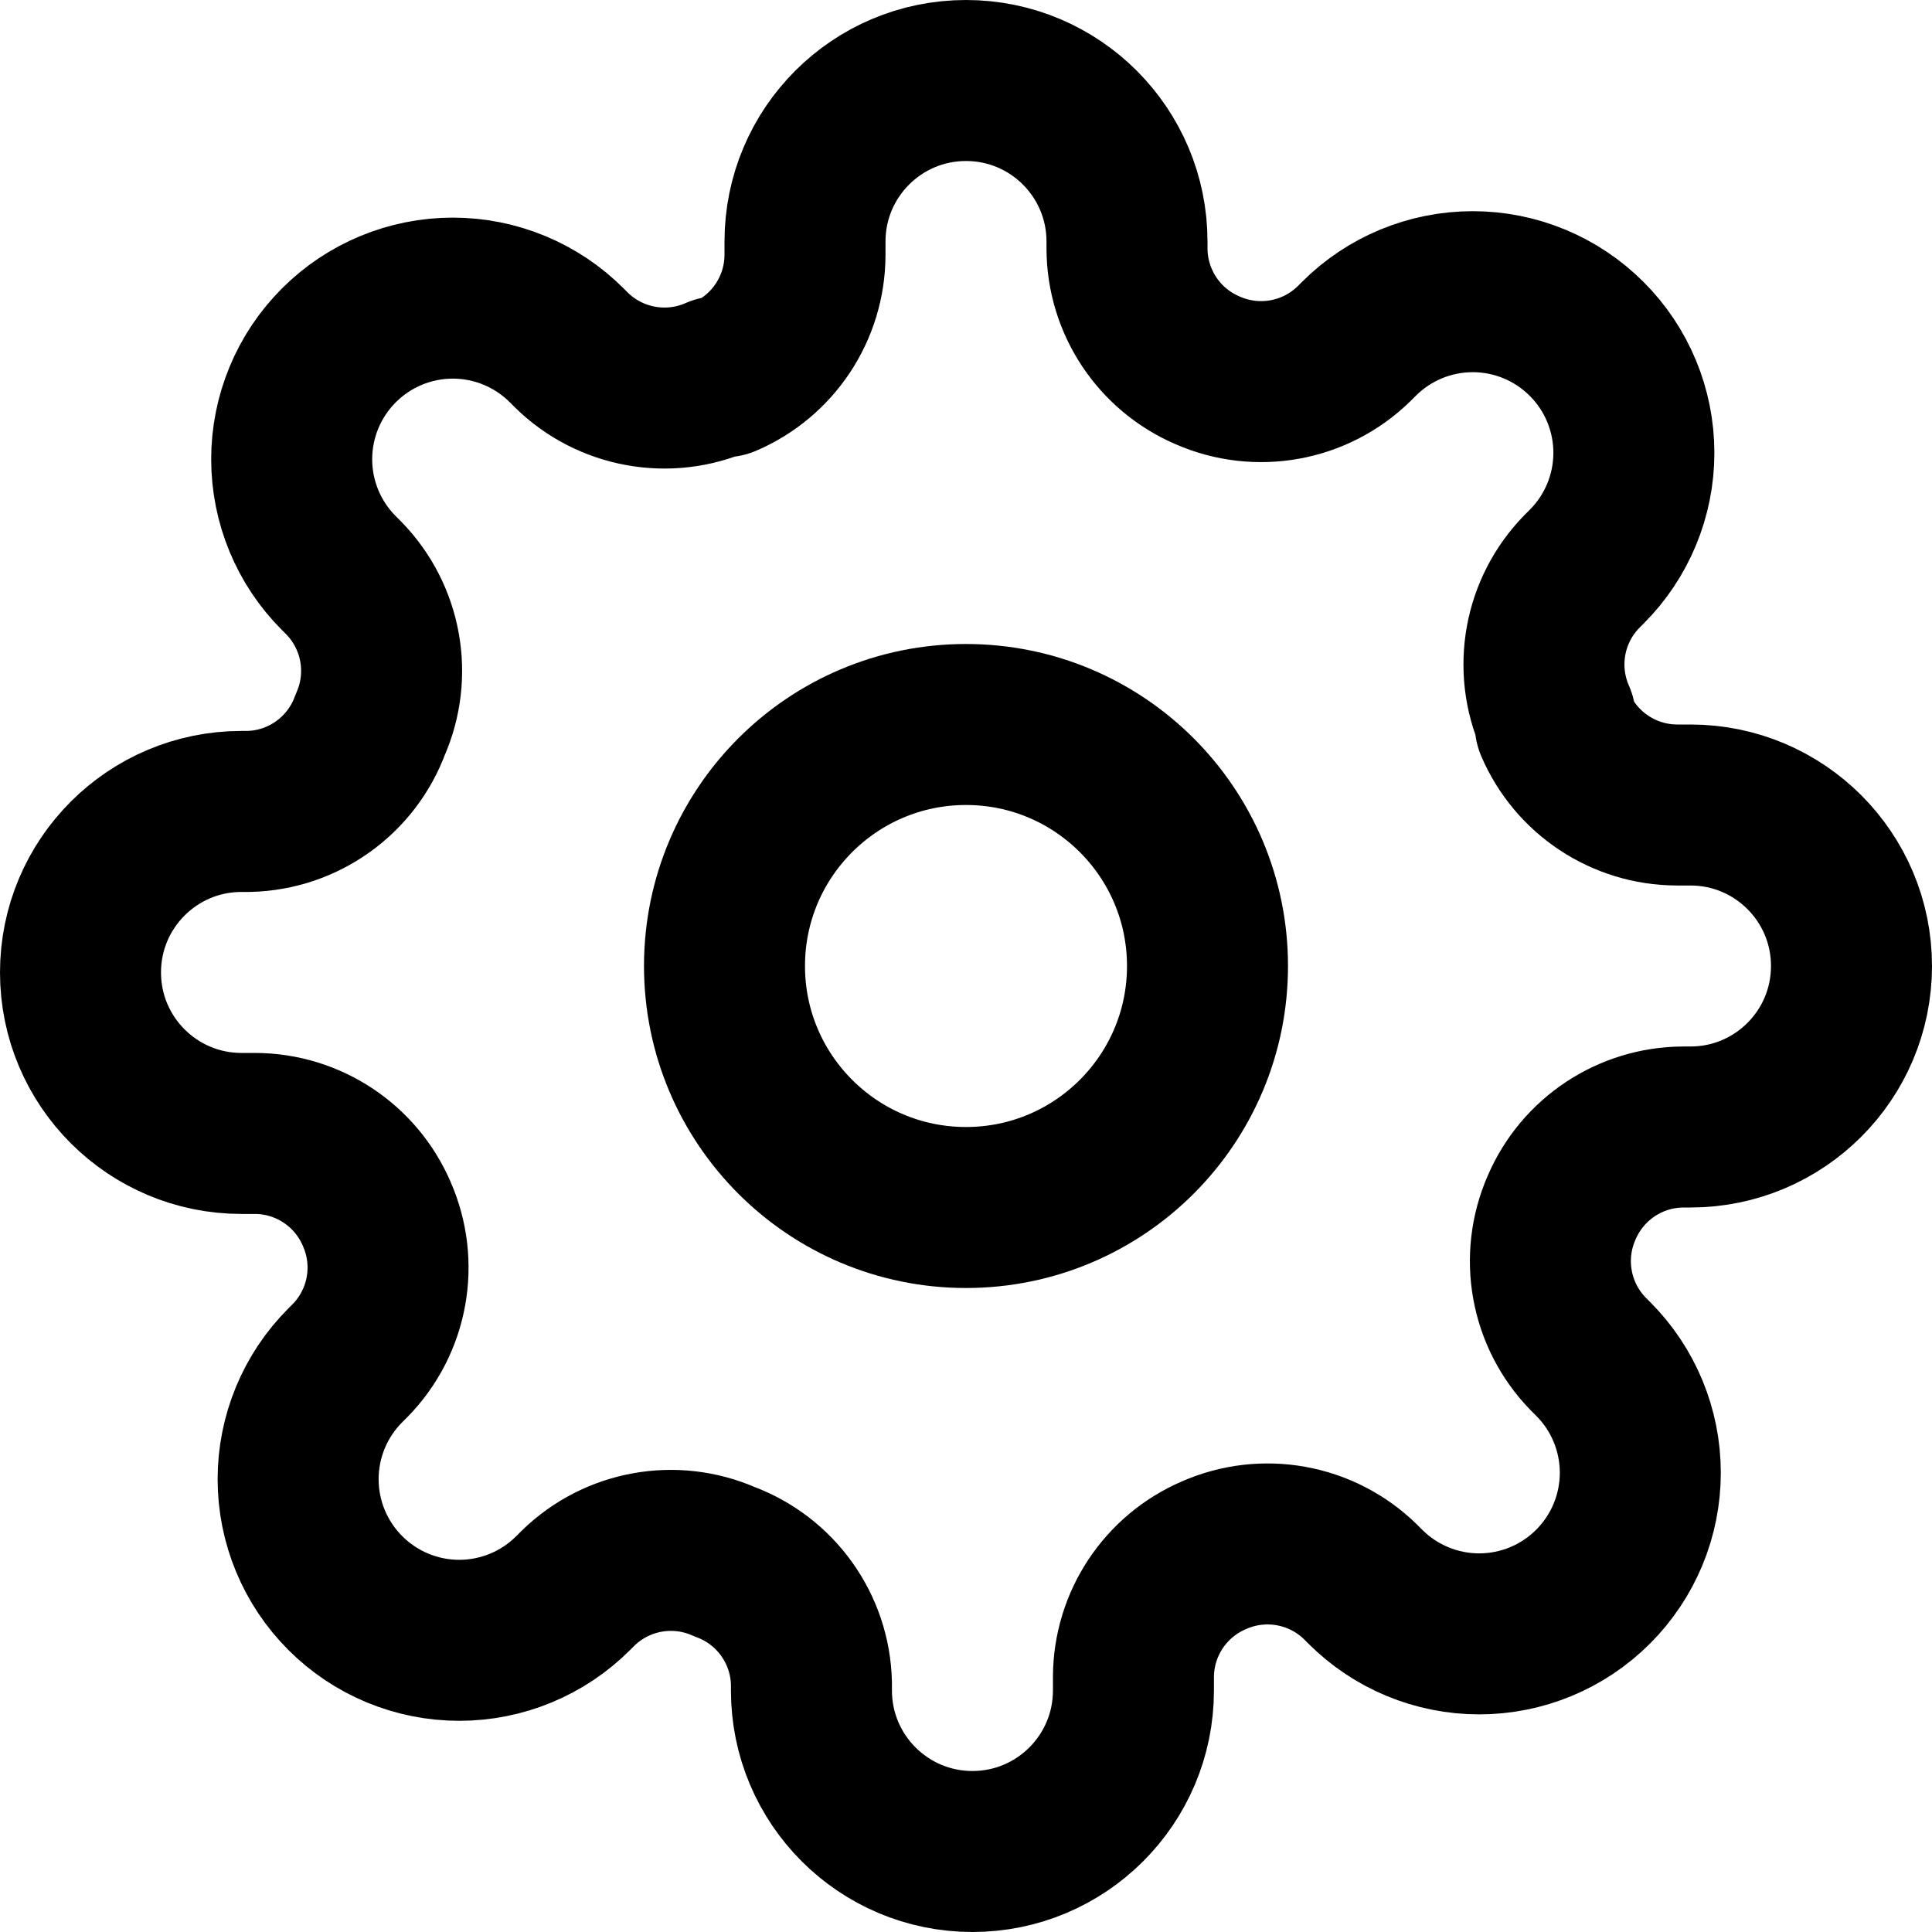
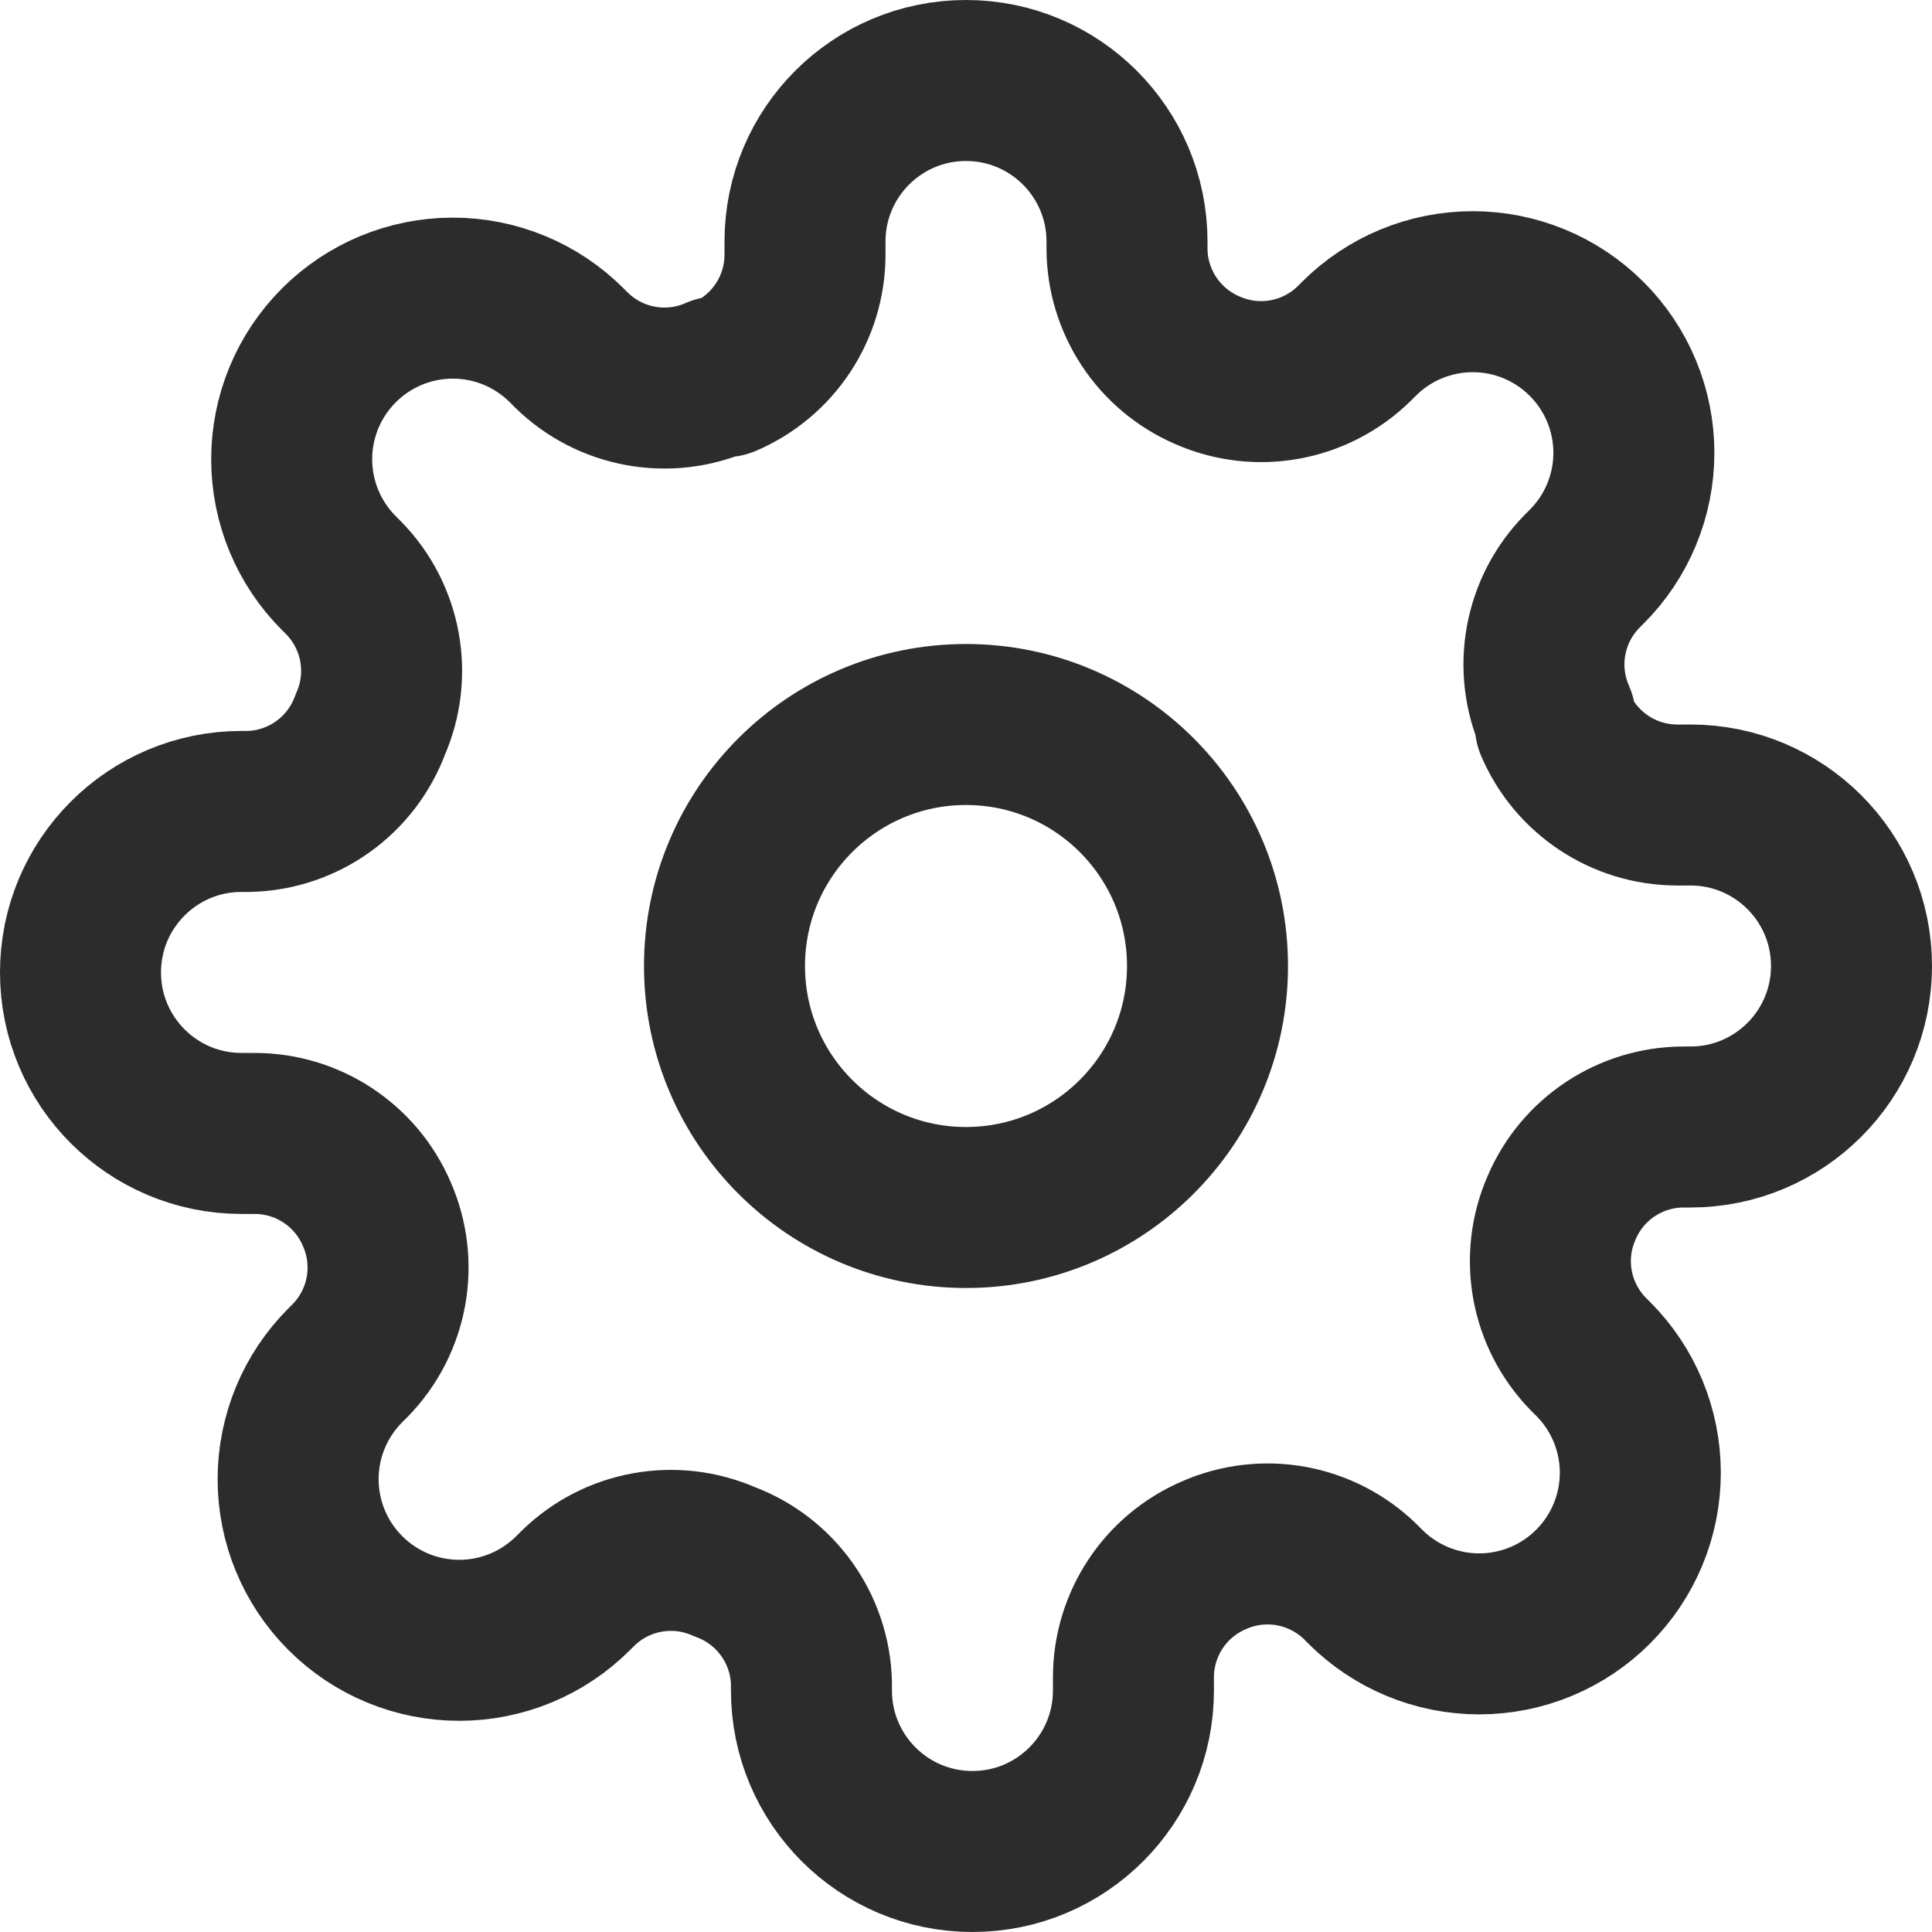
- <svg xmlns="http://www.w3.org/2000/svg" width="24" height="24" viewBox="0 0 24 24" fill="none" stroke="currentColor" stroke-width="2" stroke-linecap="round" stroke-linejoin="round" class="feather feather-settings">
+ <svg xmlns="http://www.w3.org/2000/svg" width="24" height="24" viewBox="0 0 24 24" fill="none" stroke="#2C2C2C" stroke-width="2" stroke-linecap="round" stroke-linejoin="round" class="feather feather-settings">
  <circle cx="12" cy="12" r="3" />
  <path d="M19.4 15a1.65 1.65 0 0 0 .33 1.82l.06.06a2 2 0 0 1 0 2.83 2 2 0 0 1-2.83 0l-.06-.06a1.65 1.65 0 0 0-1.82-.33 1.65 1.65 0 0 0-1 1.51V21a2 2 0 0 1-2 2 2 2 0 0 1-2-2v-.09A1.65 1.65 0 0 0 9 19.4a1.65 1.65 0 0 0-1.82.33l-.06.06a2 2 0 0 1-2.83 0 2 2 0 0 1 0-2.83l.06-.06a1.65 1.65 0 0 0 .33-1.82 1.65 1.65 0 0 0-1.51-1H3a2 2 0 0 1-2-2 2 2 0 0 1 2-2h.09A1.65 1.65 0 0 0 4.6 9a1.65 1.65 0 0 0-.33-1.82l-.06-.06a2 2 0 0 1 0-2.83 2 2 0 0 1 2.83 0l.06.06a1.65 1.65 0 0 0 1.82.33H9a1.65 1.65 0 0 0 1-1.51V3a2 2 0 0 1 2-2 2 2 0 0 1 2 2v.09a1.65 1.65 0 0 0 1 1.51 1.65 1.65 0 0 0 1.82-.33l.06-.06a2 2 0 0 1 2.83 0 2 2 0 0 1 0 2.83l-.06.06a1.65 1.65 0 0 0-.33 1.82V9a1.65 1.65 0 0 0 1.51 1H21a2 2 0 0 1 2 2 2 2 0 0 1-2 2h-.09a1.65 1.65 0 0 0-1.51 1z" />
</svg>
